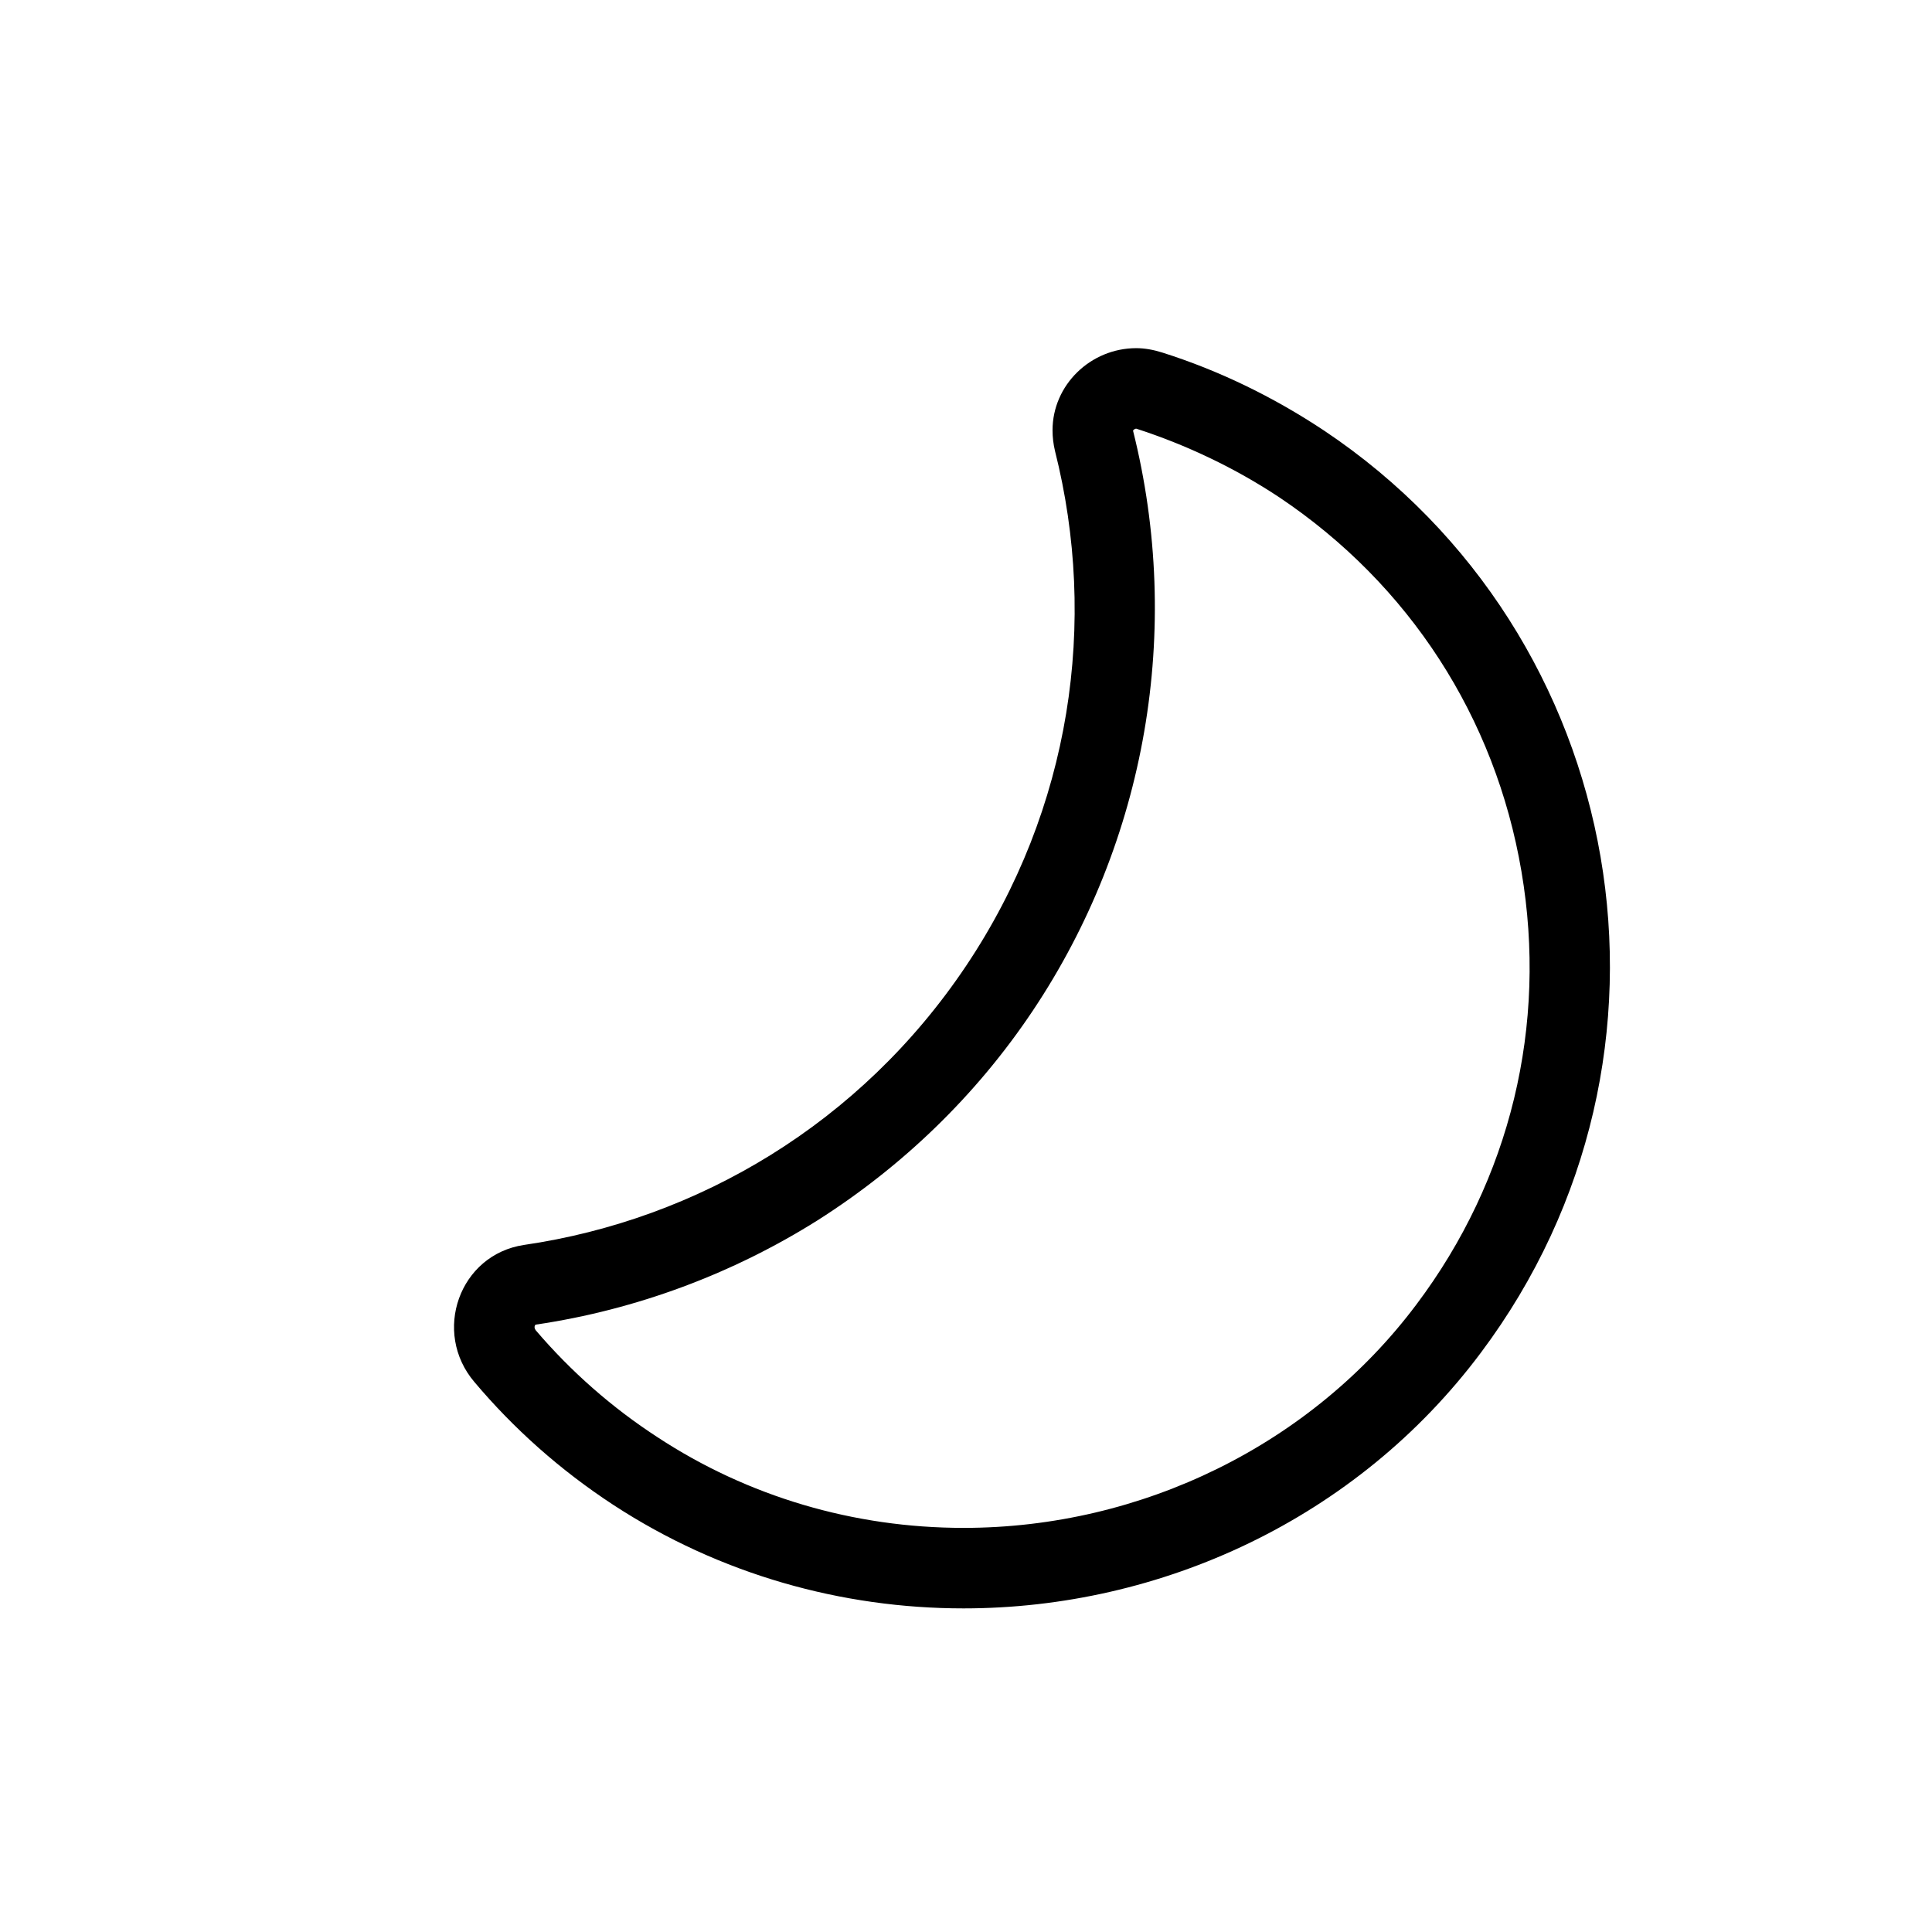
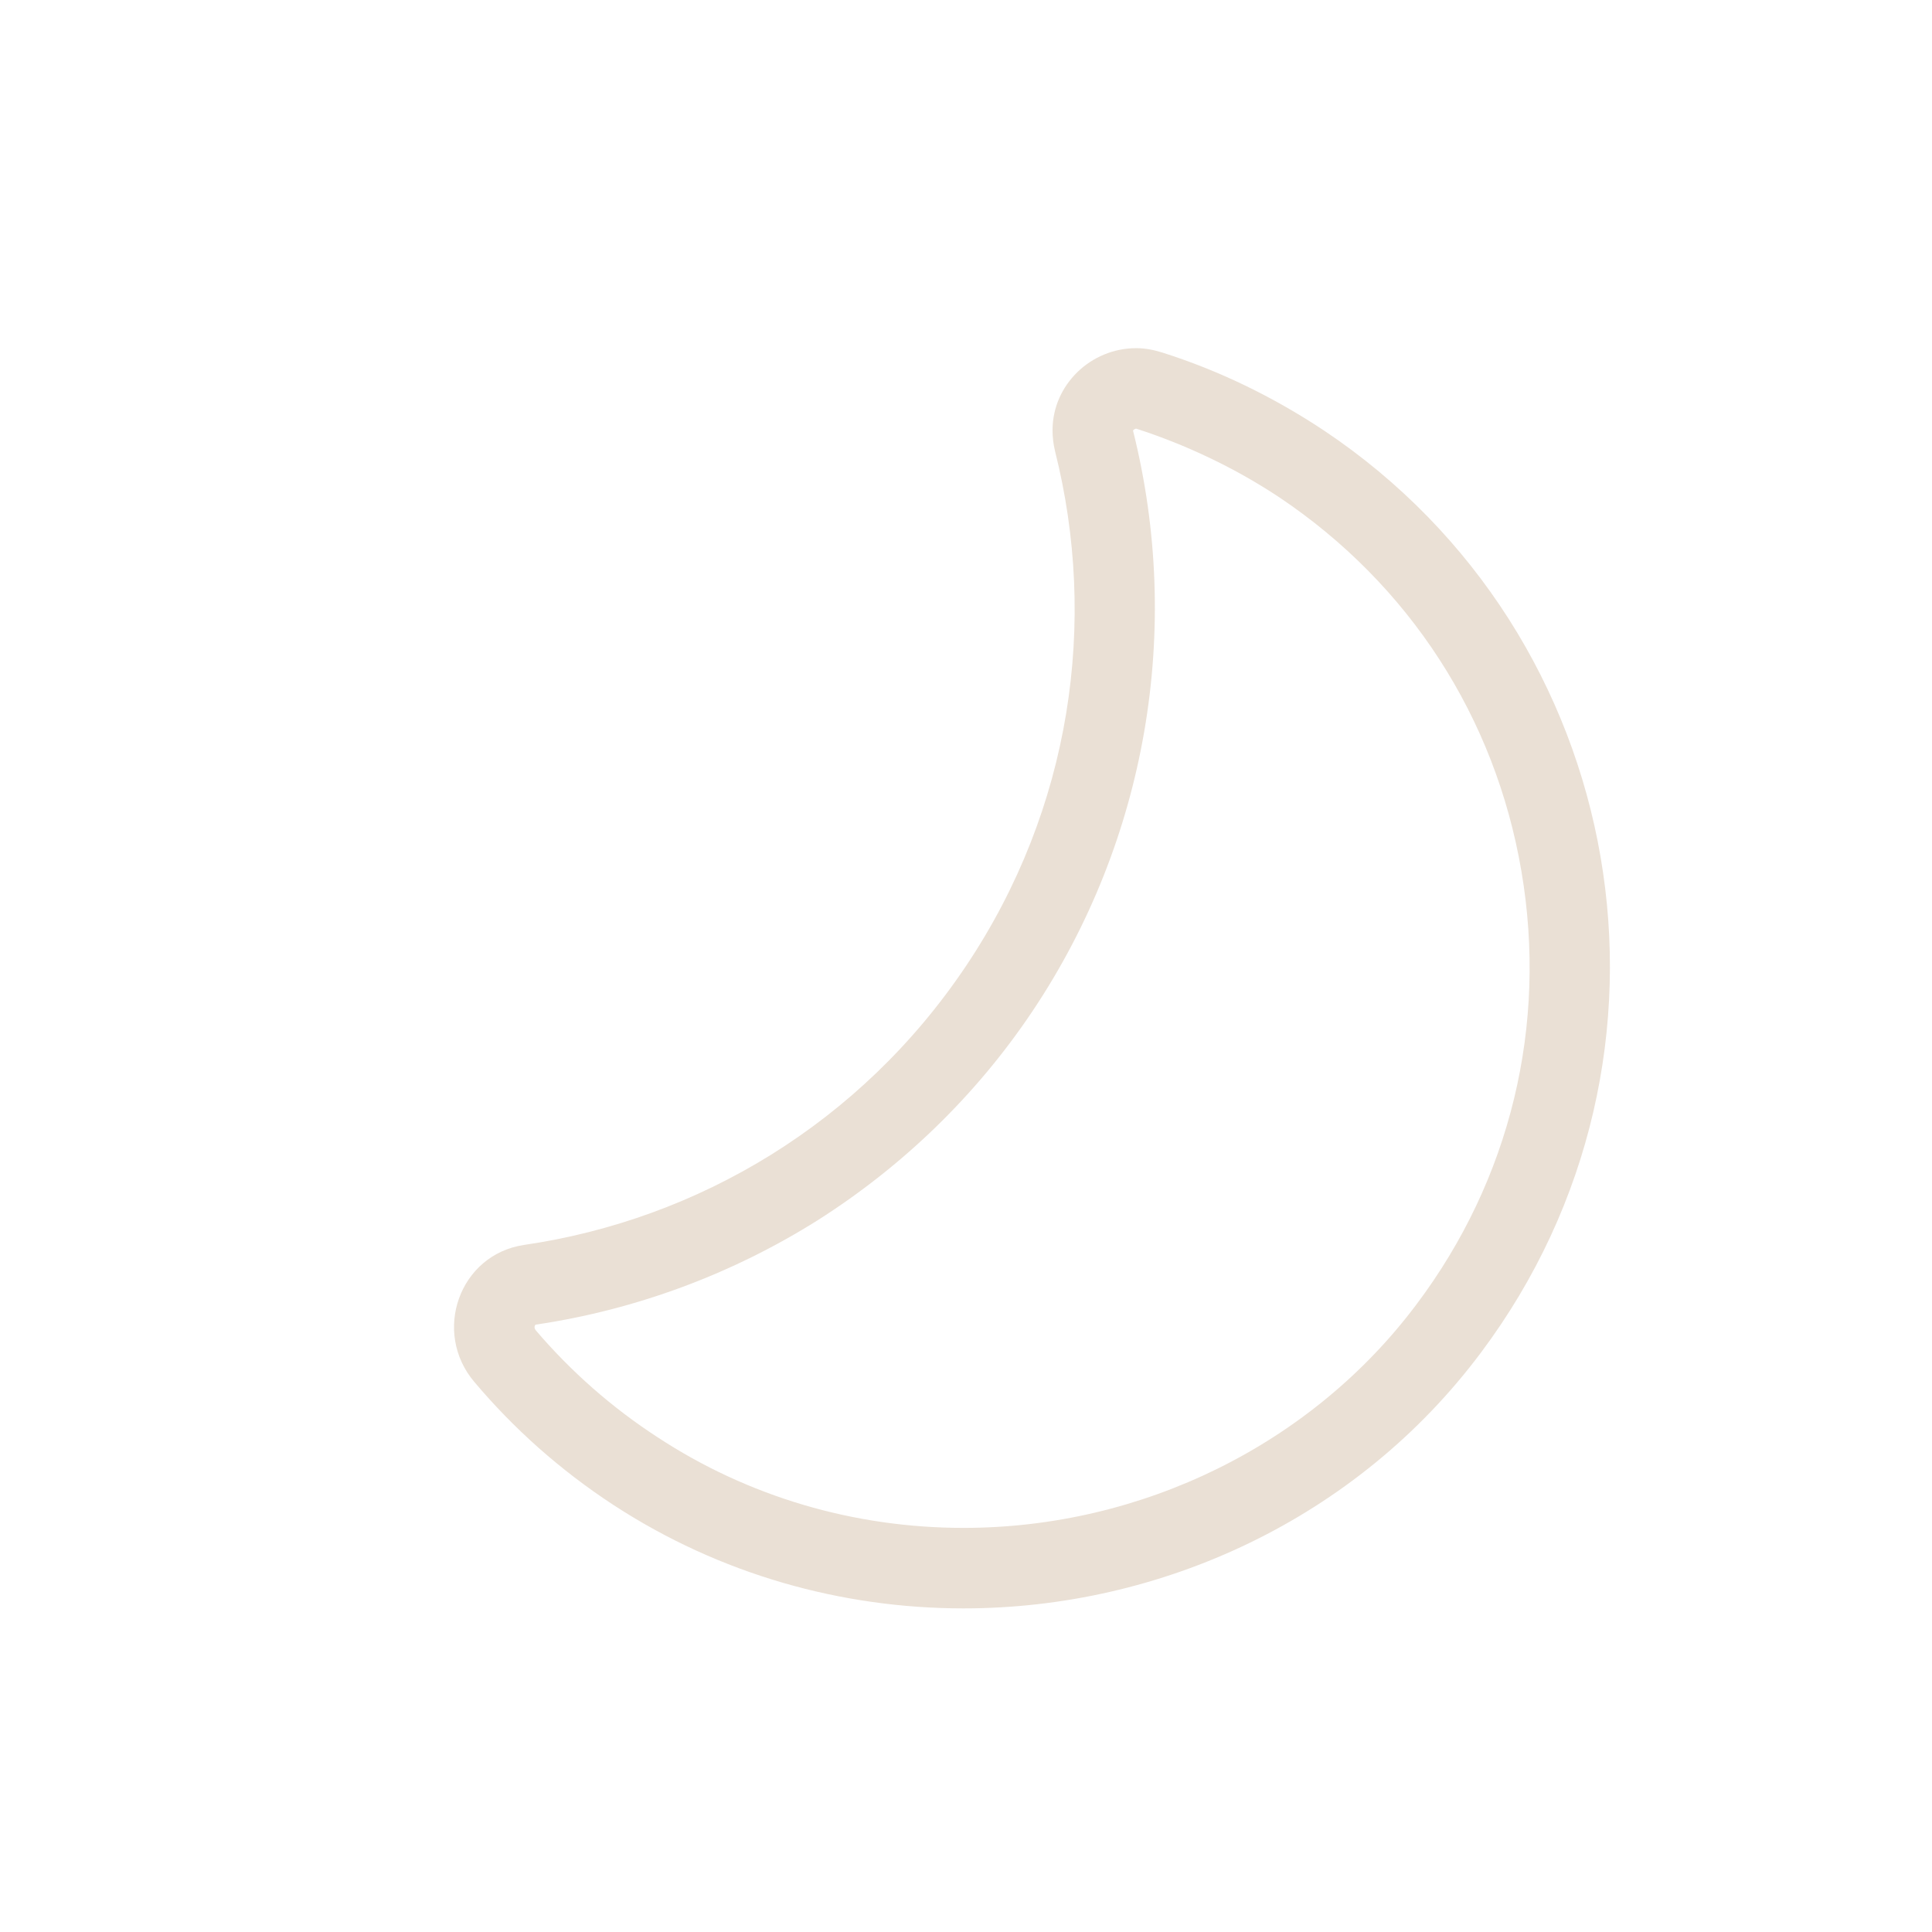
<svg xmlns="http://www.w3.org/2000/svg" id="Camada_1" data-name="Camada 1" viewBox="0 0 48 48">
-   <path d="M32.9,10.7c-1.28-.85-2.63-1.5-4.02-1.94-.22-.07-.44-.11-.65-.11-1.13,0-2.08.91-2.08,2.04,0,.17.02.34.06.51,1.07,4.24.41,8.89-2.21,12.8-2.62,3.91-6.66,6.3-10.98,6.93-1.61.24-2.29,2.17-1.23,3.41.97,1.15,2.12,2.18,3.45,3.05,2.65,1.73,5.68,2.57,8.7,2.57,4.9,0,9.76-2.22,12.85-6.35,5.54-7.39,3.69-17.84-3.89-22.91ZM35.19,32.41c-2.6,3.47-6.81,5.55-11.25,5.55-2.73,0-5.36-.78-7.6-2.25-1.14-.74-2.16-1.64-3.03-2.66-.06-.08-.01-.14,0-.14,2.51-.37,4.9-1.27,7-2.59,2.11-1.34,3.94-3.1,5.35-5.21,2.82-4.22,3.73-9.46,2.49-14.41,0-.01.04-.05.08-.05,1.24.4,2.46.98,3.56,1.71,3.22,2.16,5.36,5.46,6.01,9.29.65,3.82-.27,7.65-2.61,10.76Z" />
+   <path fill="#eae0d5" d="M32.9,10.7c-1.28-.85-2.63-1.5-4.02-1.94-.22-.07-.44-.11-.65-.11-1.13,0-2.08.91-2.08,2.04,0,.17.02.34.06.51,1.07,4.24.41,8.89-2.21,12.8-2.62,3.91-6.66,6.3-10.98,6.93-1.61.24-2.29,2.17-1.23,3.41.97,1.15,2.12,2.18,3.45,3.05,2.65,1.73,5.68,2.57,8.7,2.57,4.9,0,9.76-2.22,12.85-6.35,5.54-7.39,3.69-17.84-3.89-22.91ZM35.19,32.41c-2.6,3.47-6.81,5.55-11.25,5.55-2.73,0-5.36-.78-7.6-2.25-1.14-.74-2.16-1.64-3.03-2.66-.06-.08-.01-.14,0-.14,2.51-.37,4.9-1.27,7-2.59,2.11-1.34,3.94-3.1,5.35-5.21,2.82-4.22,3.73-9.46,2.49-14.41,0-.01.04-.05.08-.05,1.24.4,2.46.98,3.56,1.71,3.22,2.16,5.36,5.46,6.01,9.29.65,3.82-.27,7.65-2.61,10.76Z" />
</svg>
